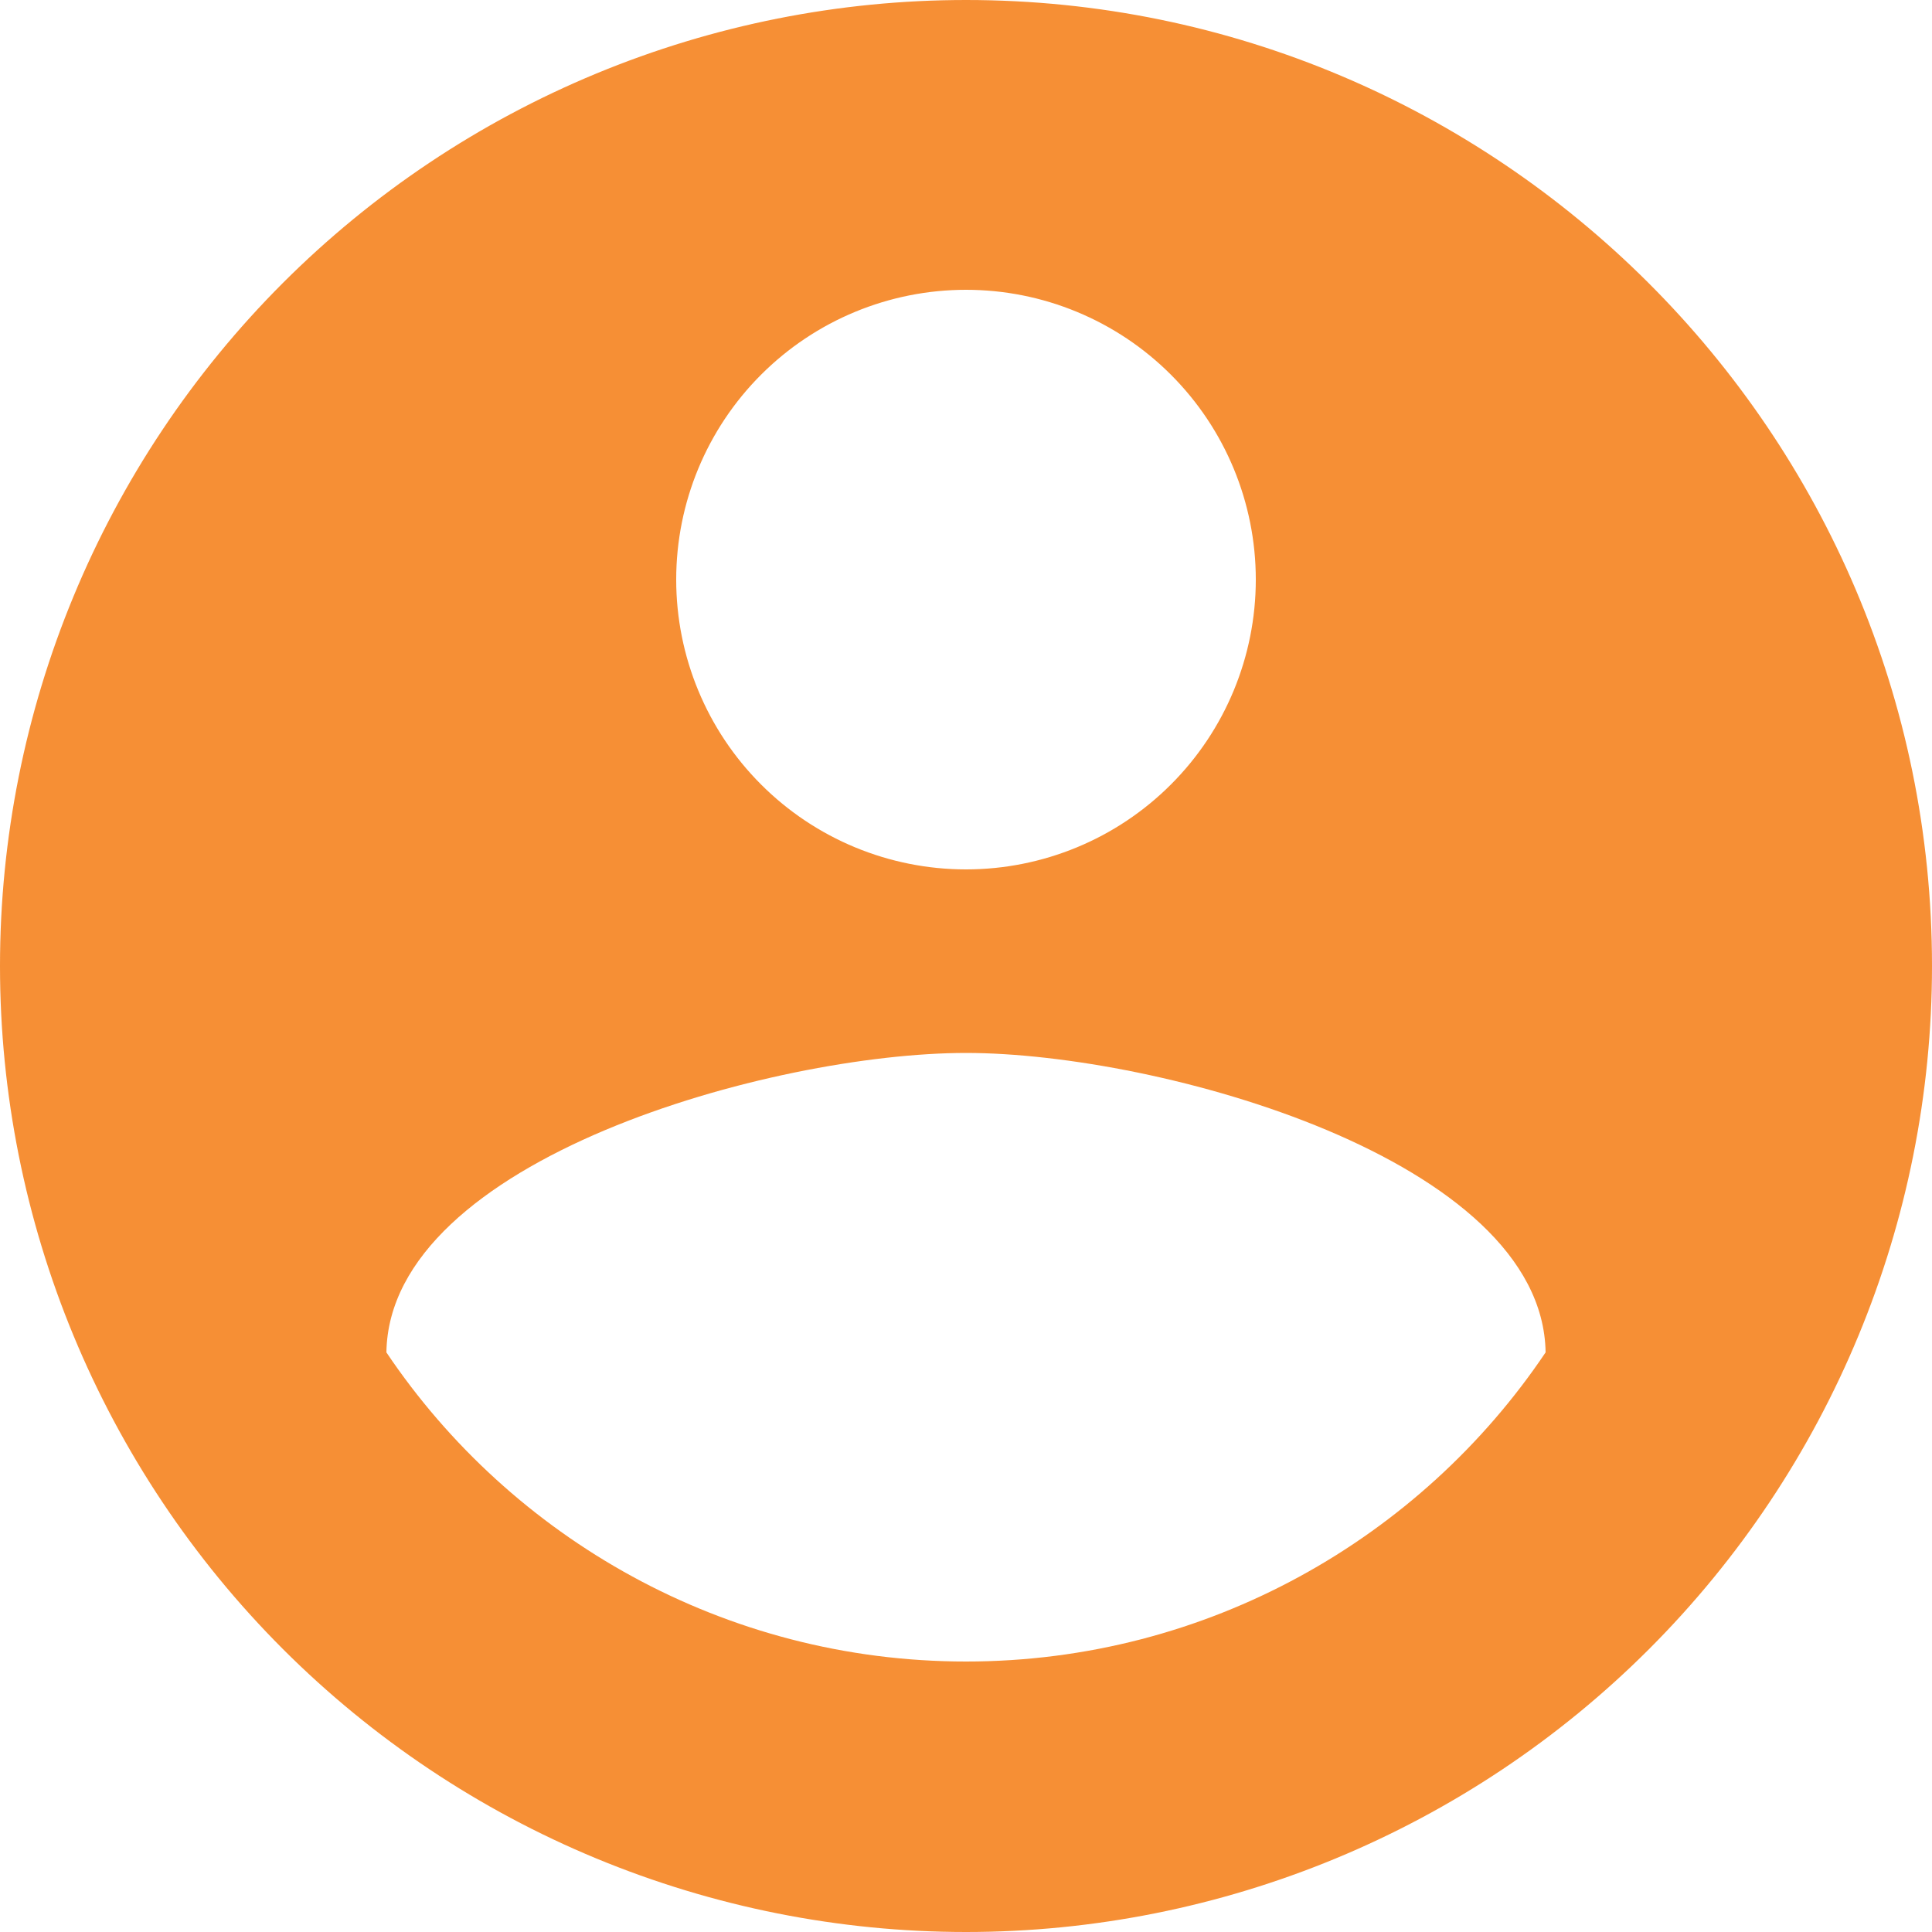
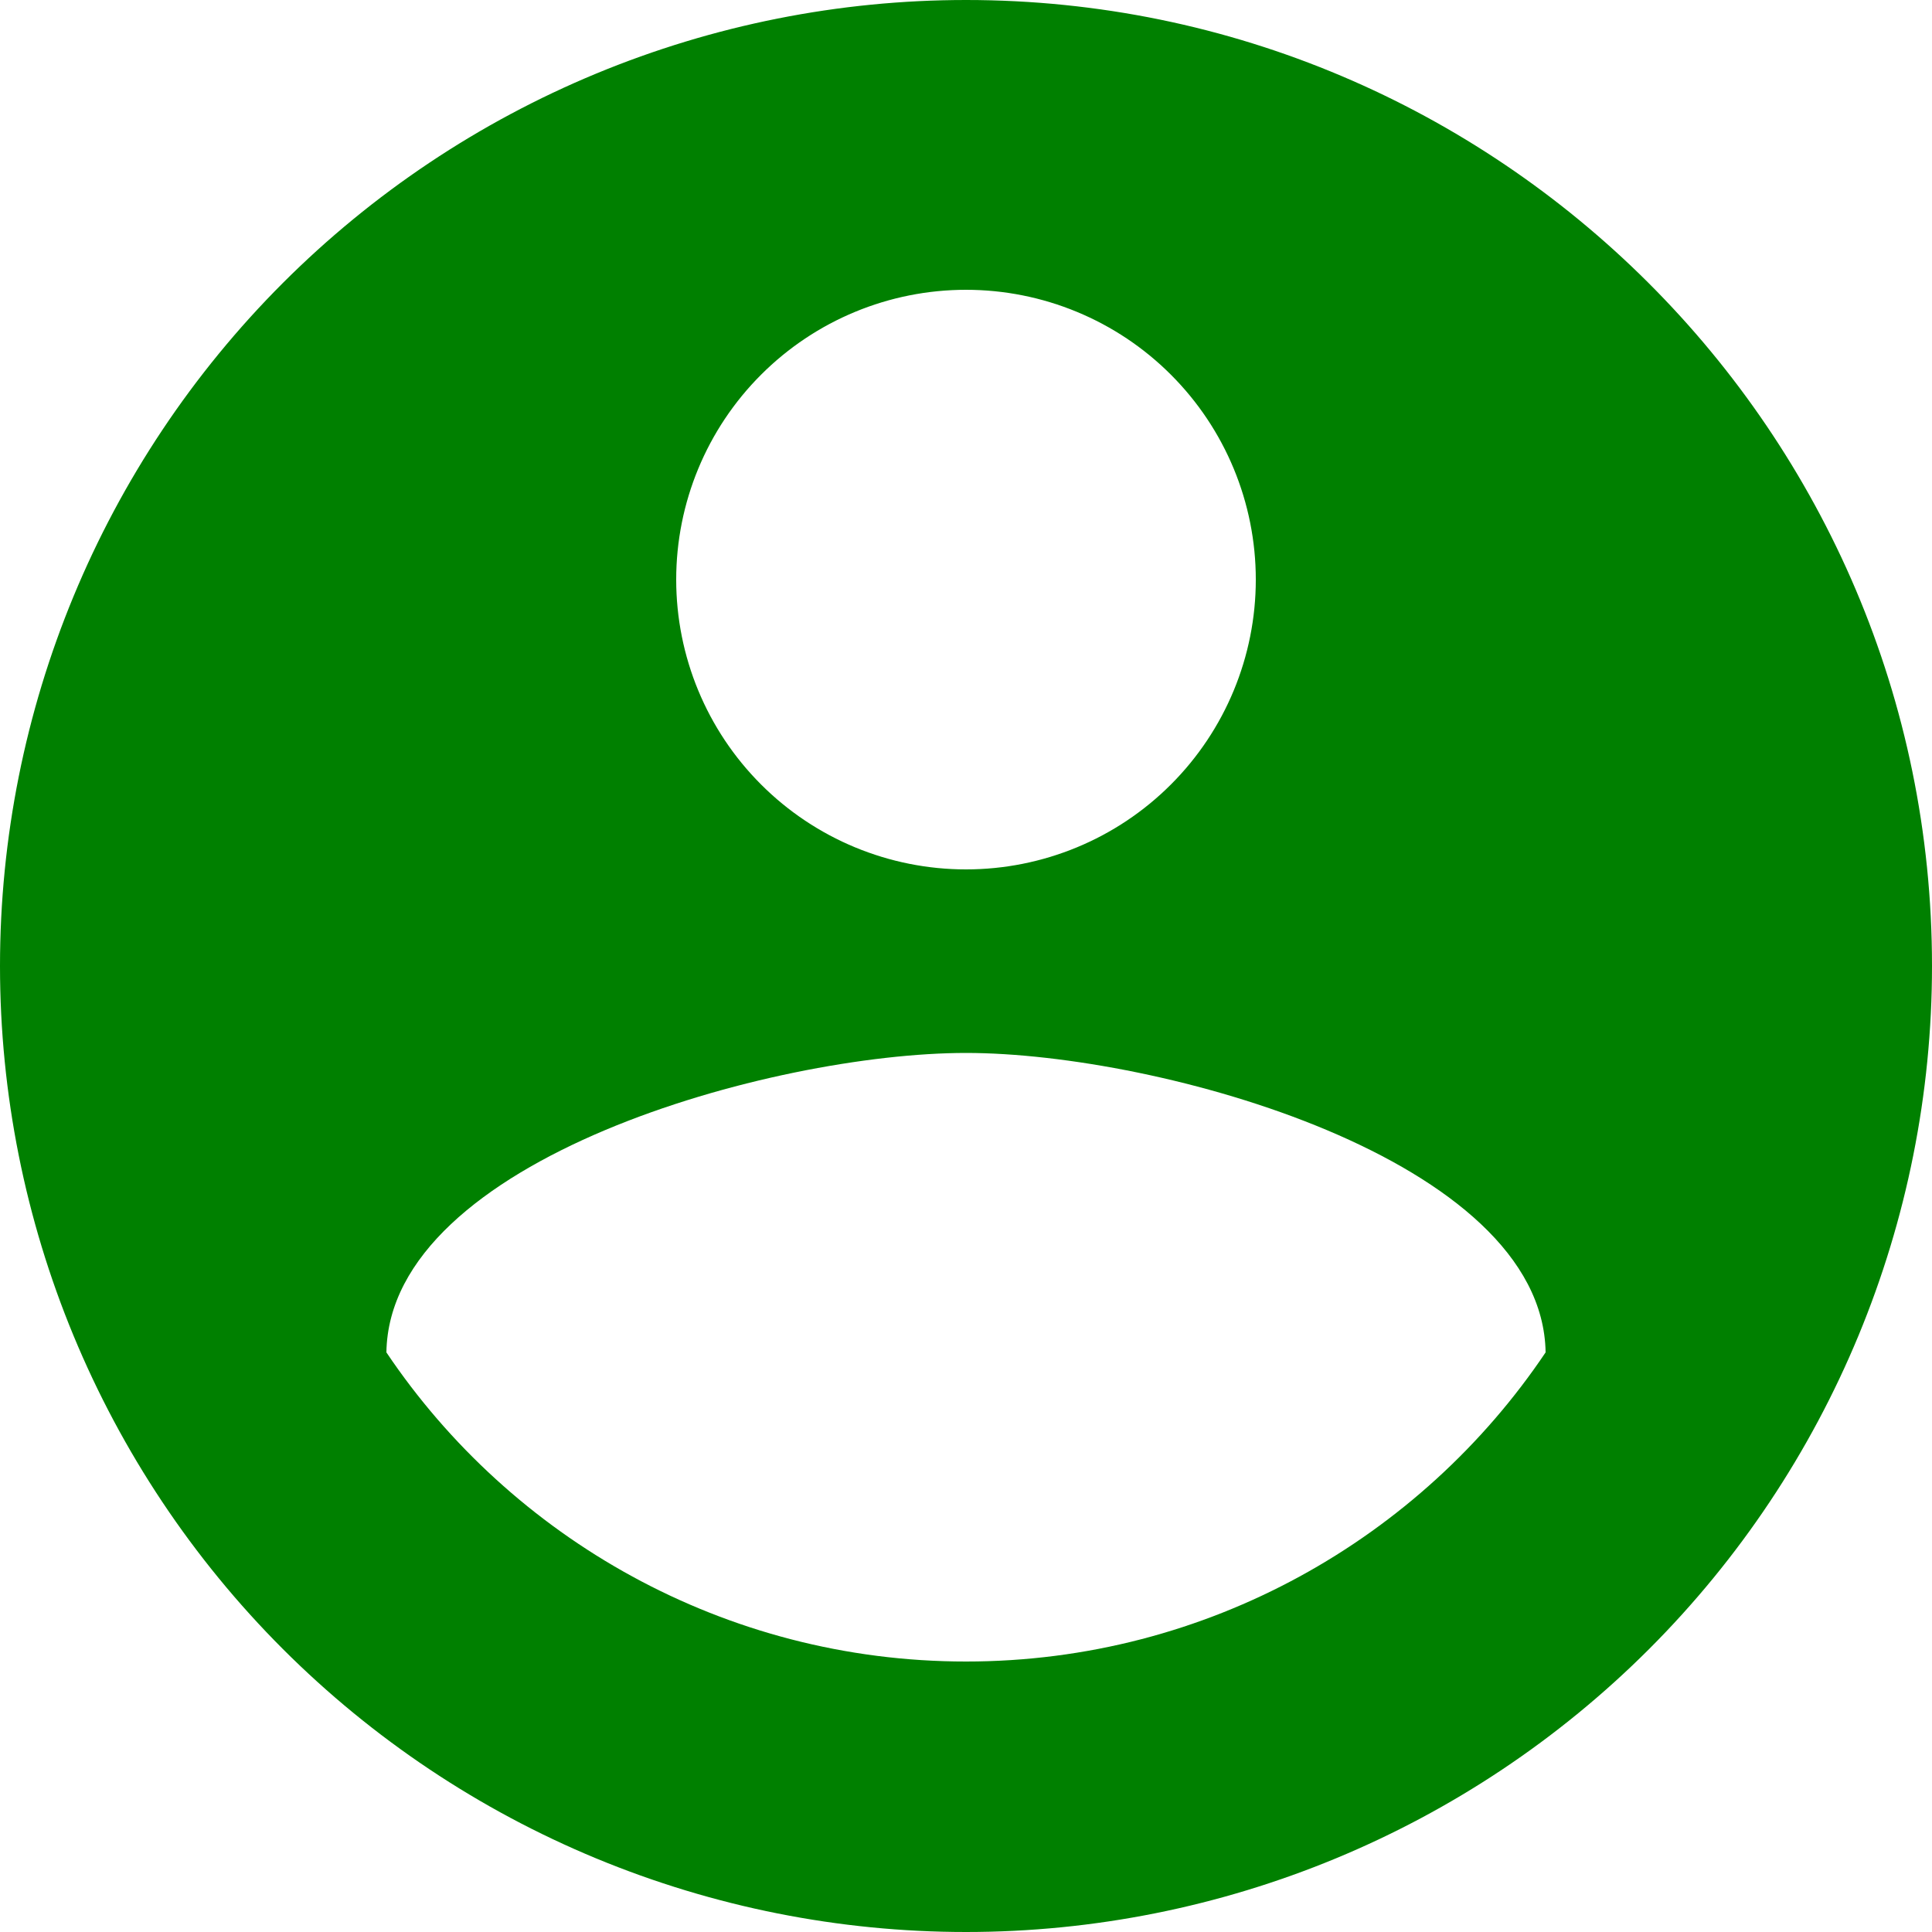
<svg xmlns="http://www.w3.org/2000/svg" width="40" height="40" viewBox="0 0 50 50" fill="none">
-   <path d="M25 43C18.75 43 13.225 39.8 10 35C10.075 30 20 27.25 25 27.25C30 27.25 39.925 30 40 35C36.775 39.8 31.25 43 25 43ZM25 7.5C26.989 7.5 28.897 8.29 30.303 9.697C31.71 11.103 32.5 13.011 32.5 15C32.5 16.989 31.71 18.897 30.303 20.303C28.897 21.71 26.989 22.5 25 22.5C23.011 22.5 21.103 21.71 19.697 20.303C18.29 18.897 17.5 16.989 17.5 15C17.5 13.011 18.29 11.103 19.697 9.697C21.103 8.29 23.011 7.5 25 7.5ZM25 0C21.717 0 18.466 0.647 15.433 1.903C12.4 3.159 9.644 5.001 7.322 7.322C2.634 12.011 0 18.37 0 25C0 31.63 2.634 37.989 7.322 42.678C9.644 44.999 12.4 46.841 15.433 48.097C18.466 49.353 21.717 50 25 50C31.63 50 37.989 47.366 42.678 42.678C47.366 37.989 50 31.63 50 25C50 11.175 38.75 0 25 0Z" fill="#f5821fe5" />
+   <path d="M25 43C18.75 43 13.225 39.8 10 35C10.075 30 20 27.25 25 27.25C30 27.25 39.925 30 40 35C36.775 39.8 31.25 43 25 43ZM25 7.5C26.989 7.5 28.897 8.29 30.303 9.697C31.71 11.103 32.5 13.011 32.5 15C32.5 16.989 31.71 18.897 30.303 20.303C28.897 21.71 26.989 22.5 25 22.5C23.011 22.5 21.103 21.71 19.697 20.303C18.29 18.897 17.5 16.989 17.5 15C17.5 13.011 18.29 11.103 19.697 9.697C21.103 8.29 23.011 7.5 25 7.5ZM25 0C21.717 0 18.466 0.647 15.433 1.903C12.4 3.159 9.644 5.001 7.322 7.322C2.634 12.011 0 18.37 0 25C0 31.63 2.634 37.989 7.322 42.678C9.644 44.999 12.4 46.841 15.433 48.097C18.466 49.353 21.717 50 25 50C31.63 50 37.989 47.366 42.678 42.678C47.366 37.989 50 31.63 50 25C50 11.175 38.75 0 25 0Z" fill="#008000" />
</svg>
